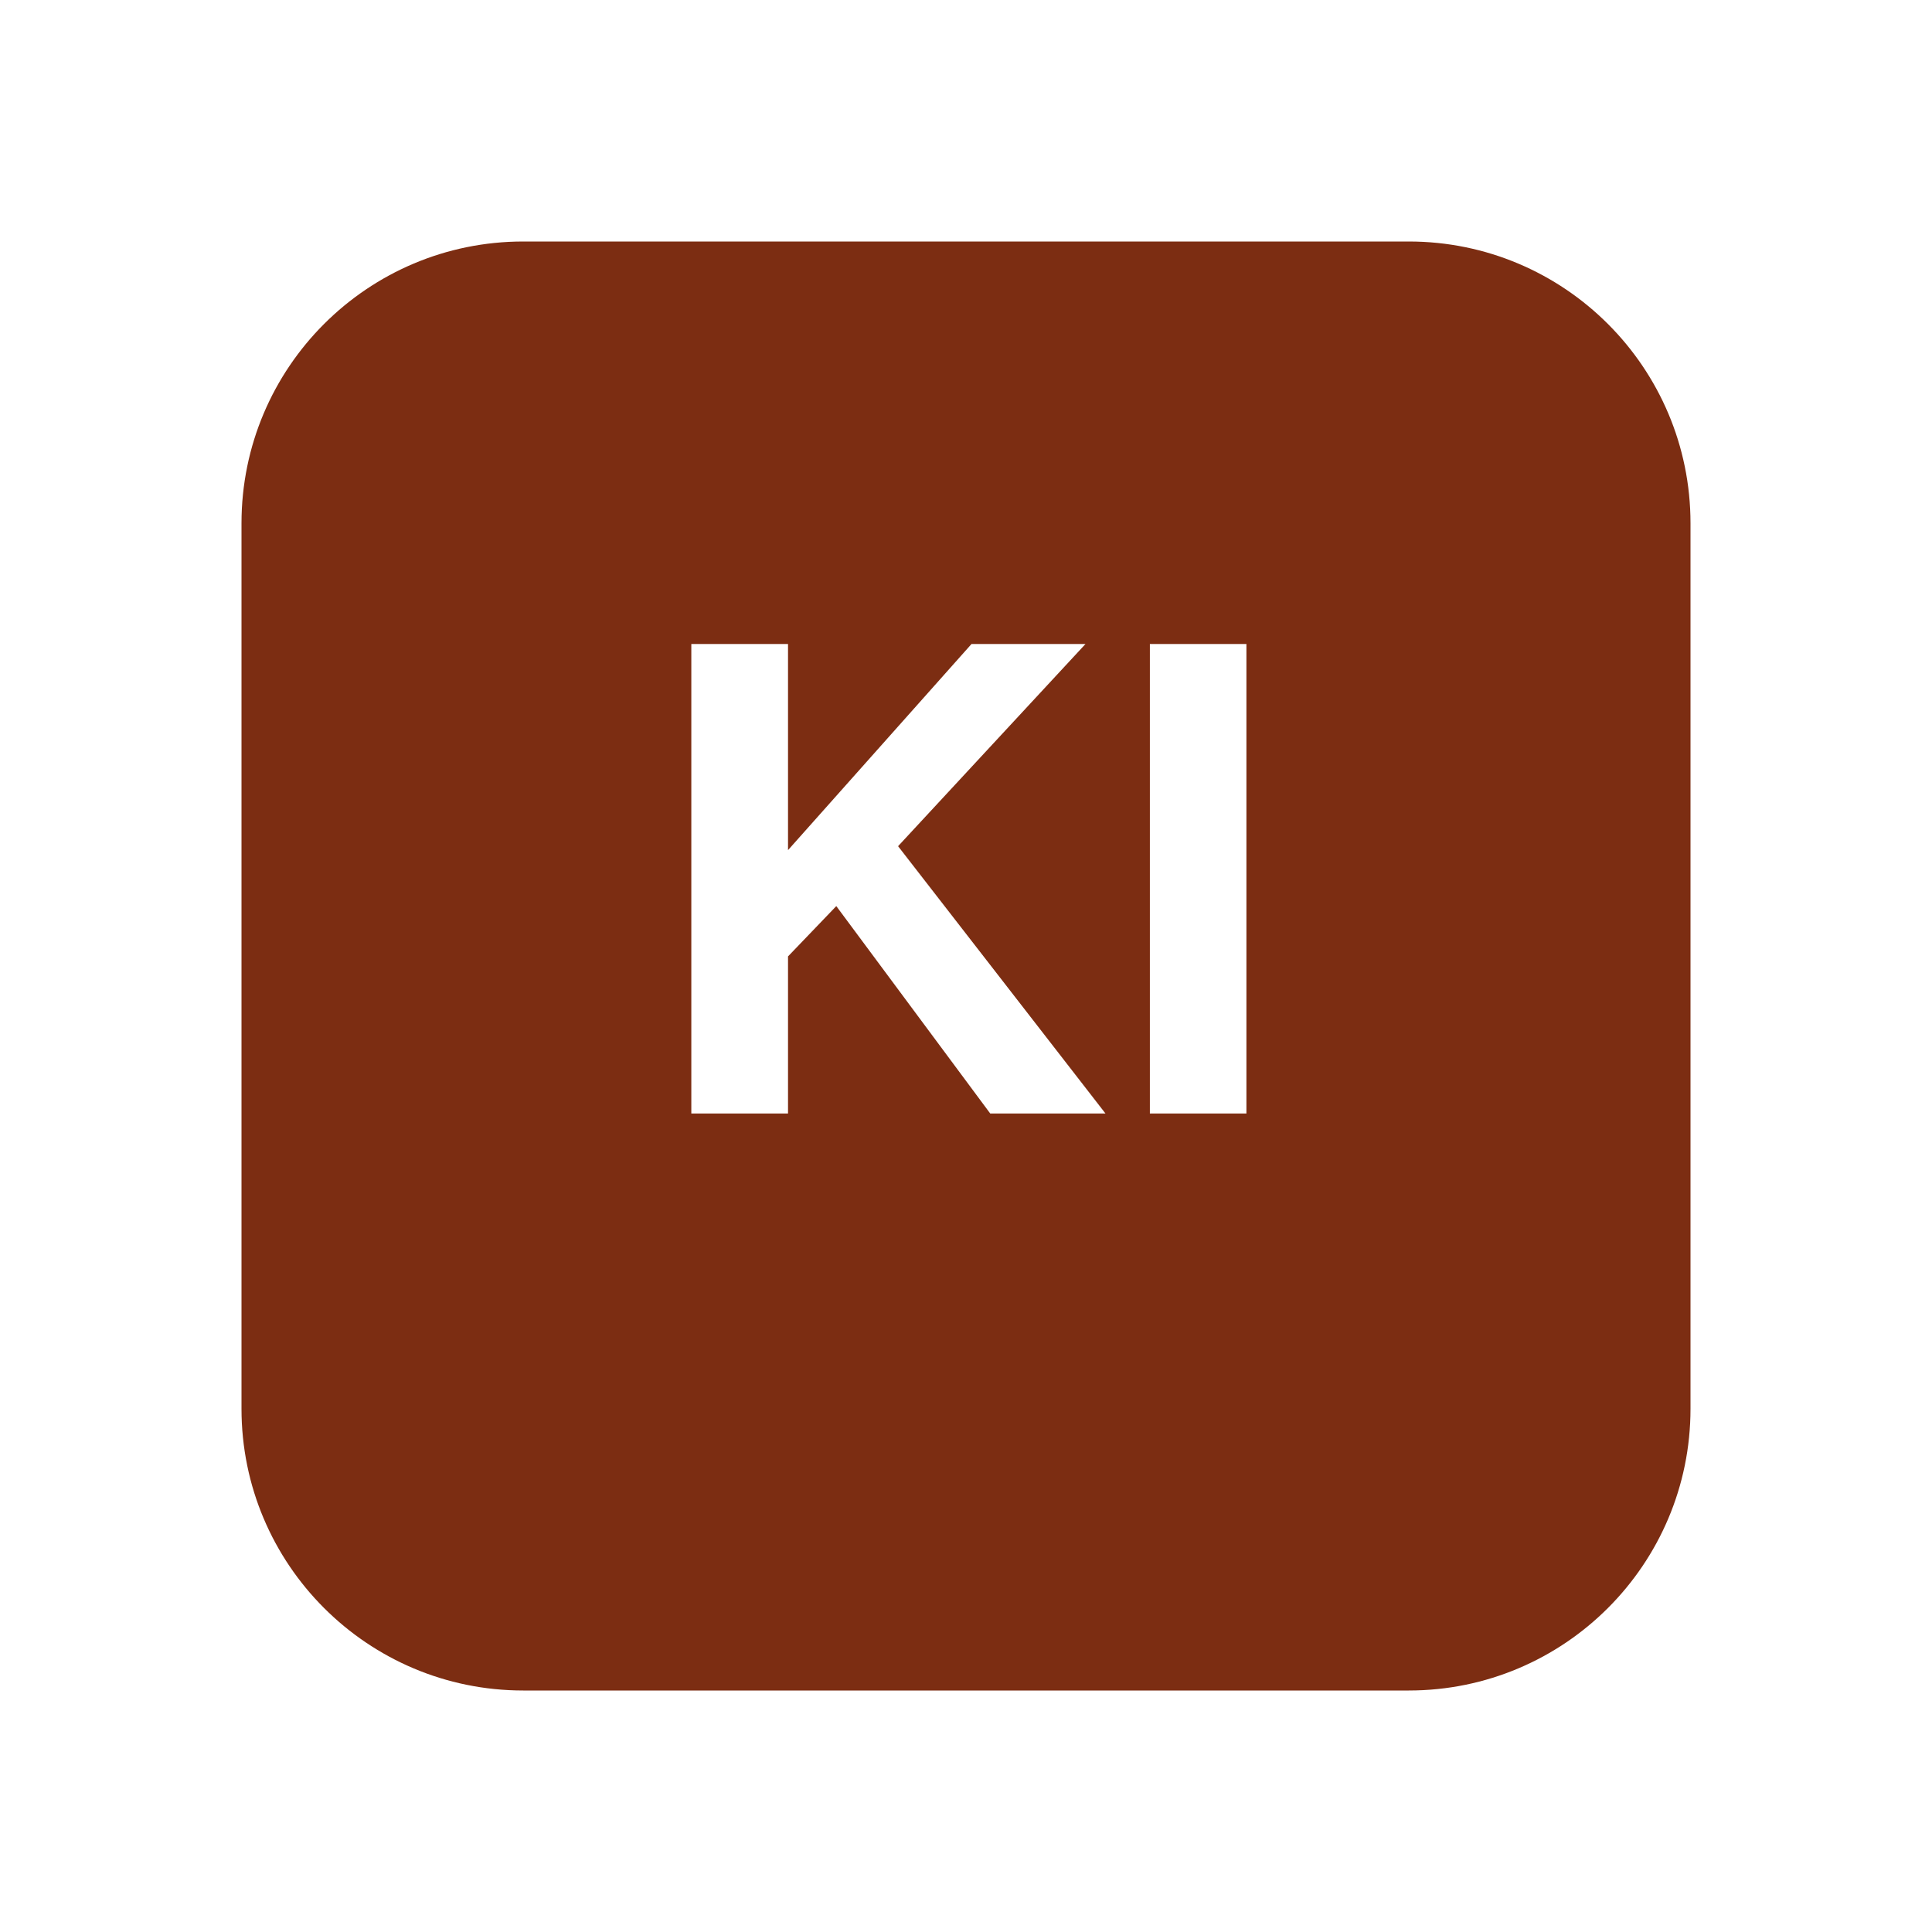
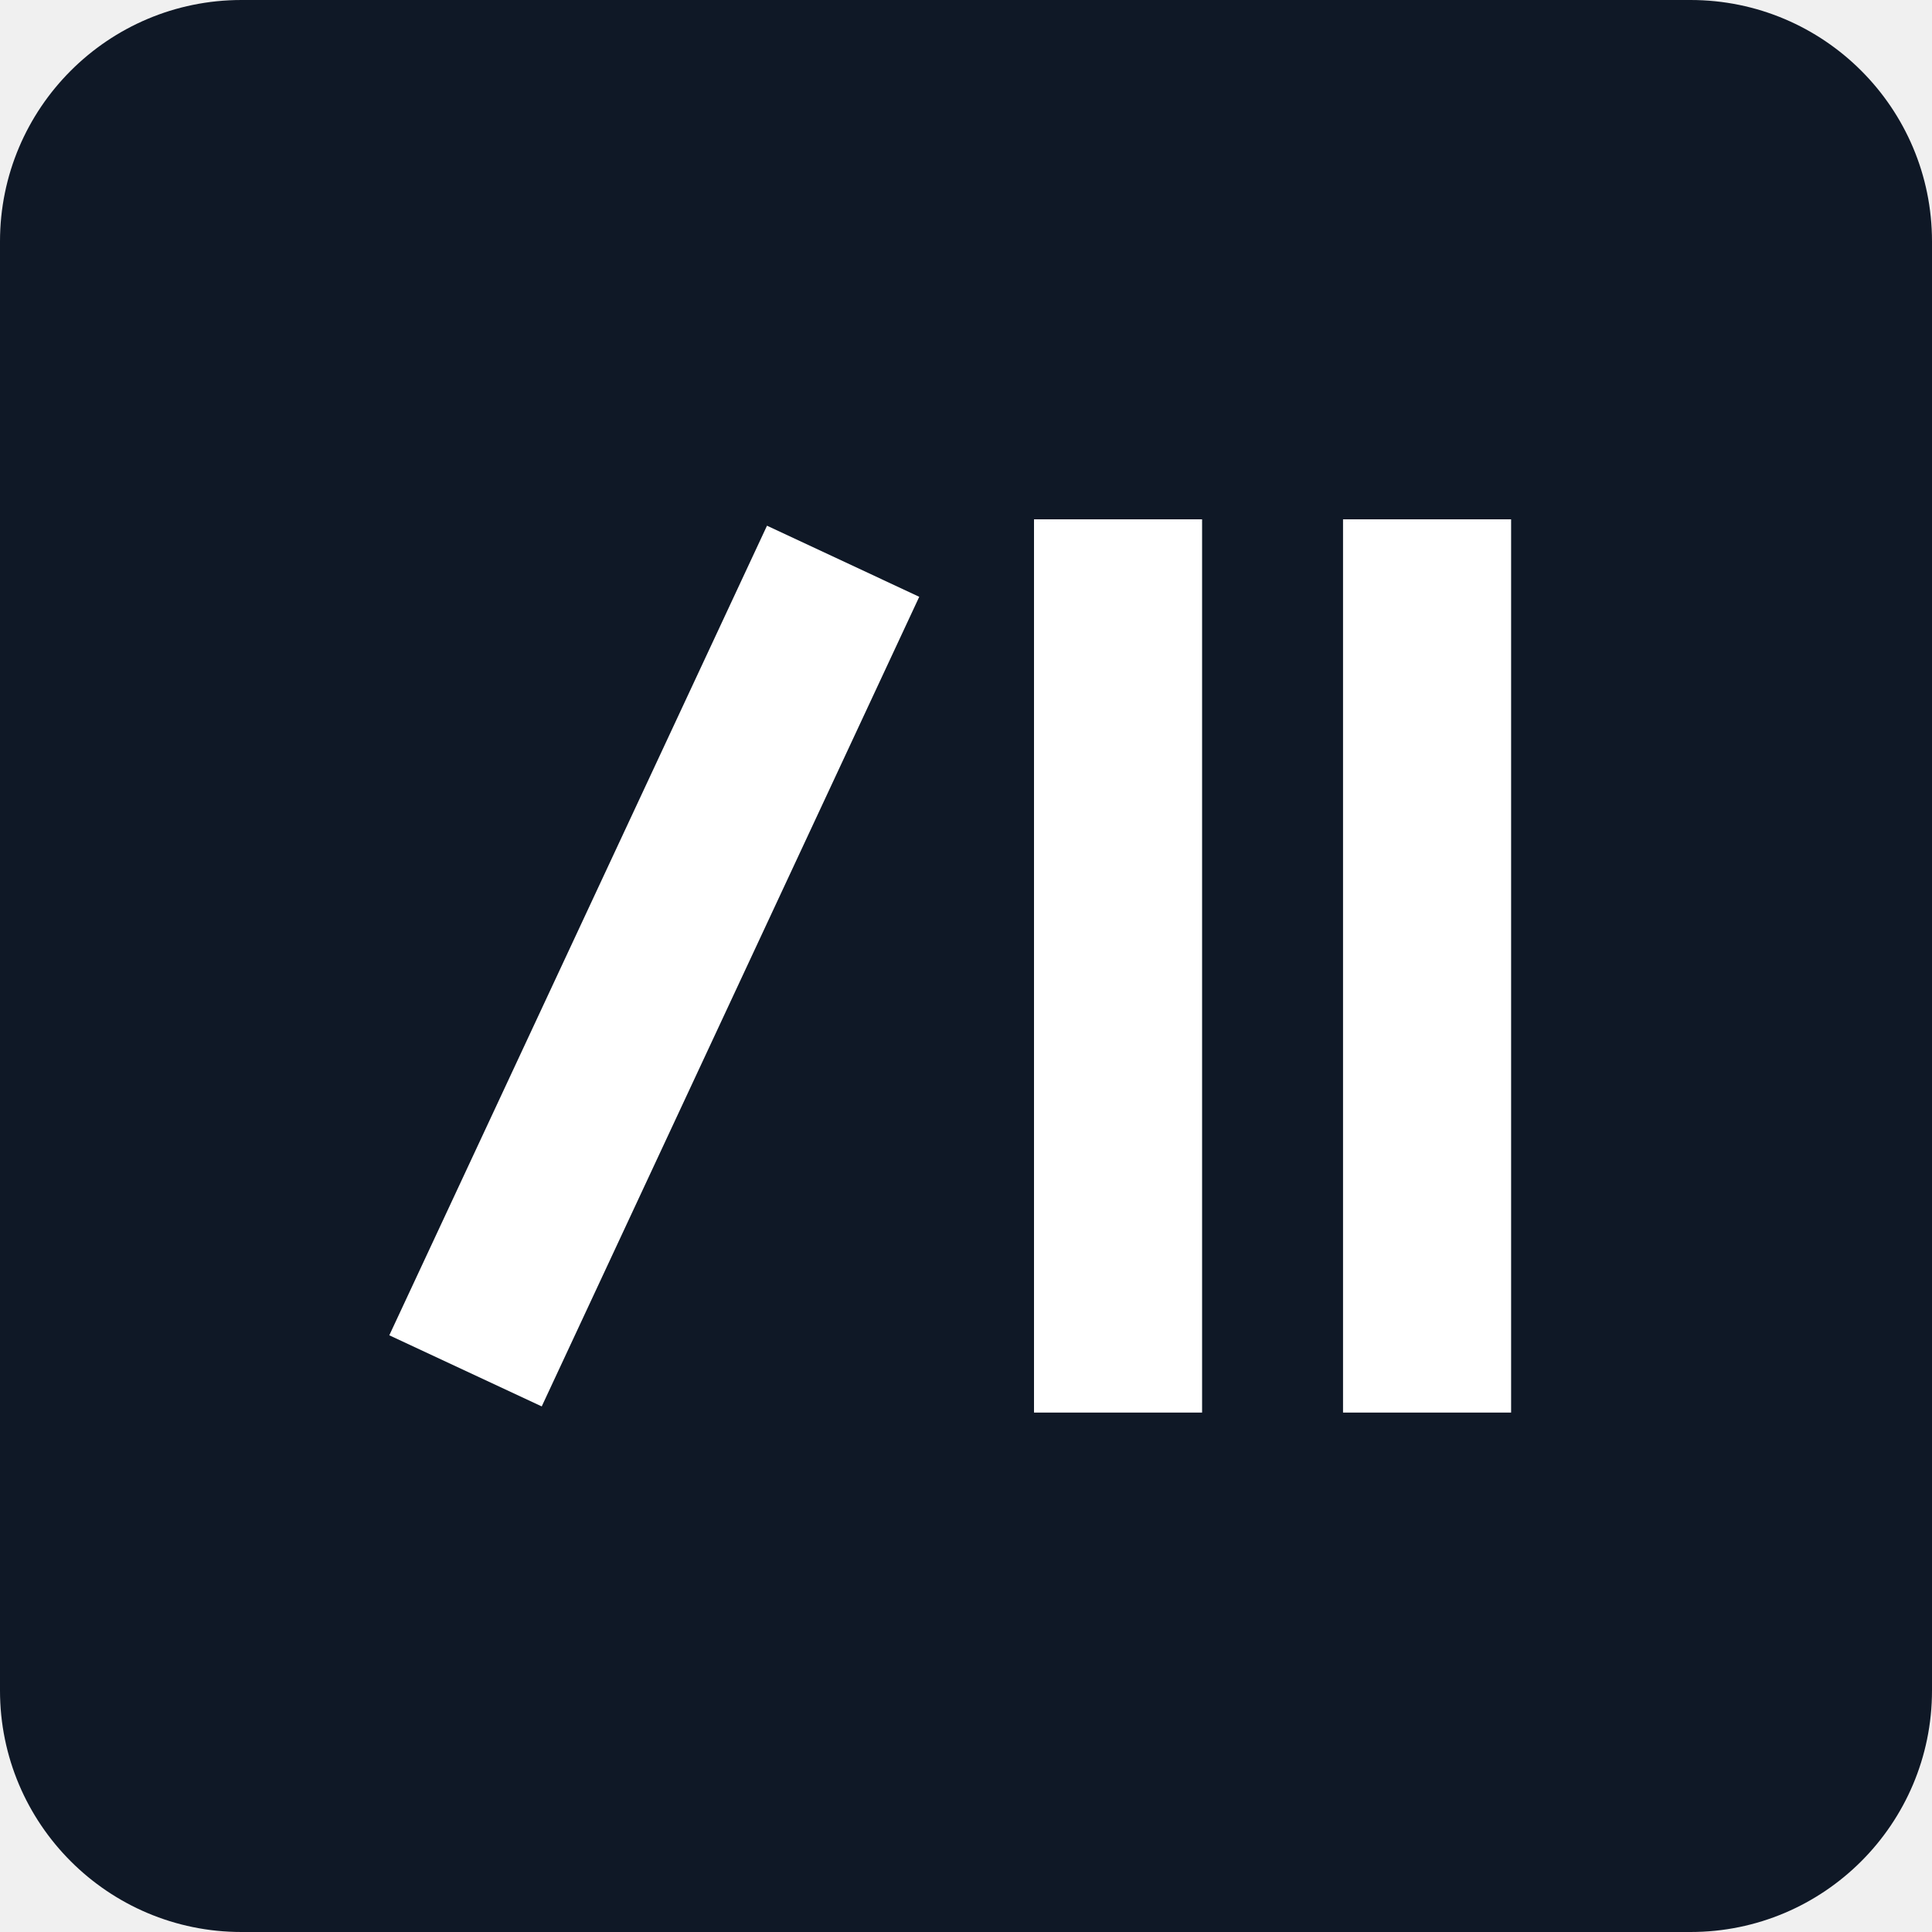
- <svg xmlns="http://www.w3.org/2000/svg" width="192" height="192" fill="none" viewBox="0 0 192 192">
-   <rect width="192" height="192" fill="#fff" />
-   <rect x="24" y="24" width="144" height="144" rx="28" fill="#7c2d12" />
-   <text x="96" y="96" fill="#fff" font-family="Segoe UI, Helvetica, Arial, sans-serif" font-size="64" font-weight="700" text-anchor="middle" dominant-baseline="central">KI</text>
+ <svg xmlns="http://www.w3.org/2000/svg" width="20" height="20" fill="none" viewBox="0 0 20 20">
+   <g clip-path="url(#a)">
+     <path fill="#0f1826" d="M20 20H0V0h20z" />
+     <path fill="#fff" d="M12.444 5.376h-1.74v9.247h1.74zM7.94 5.442 4.03 13.823l1.578.736 3.908-8.381zM15.643 5.376h-1.74v9.247h1.74z" />
+   </g>
+   <defs>
+     <clipPath id="a">
+       <rect width="20" height="20" fill="#fff" rx="2.5" />
+     </clipPath>
+   </defs>
</svg>
